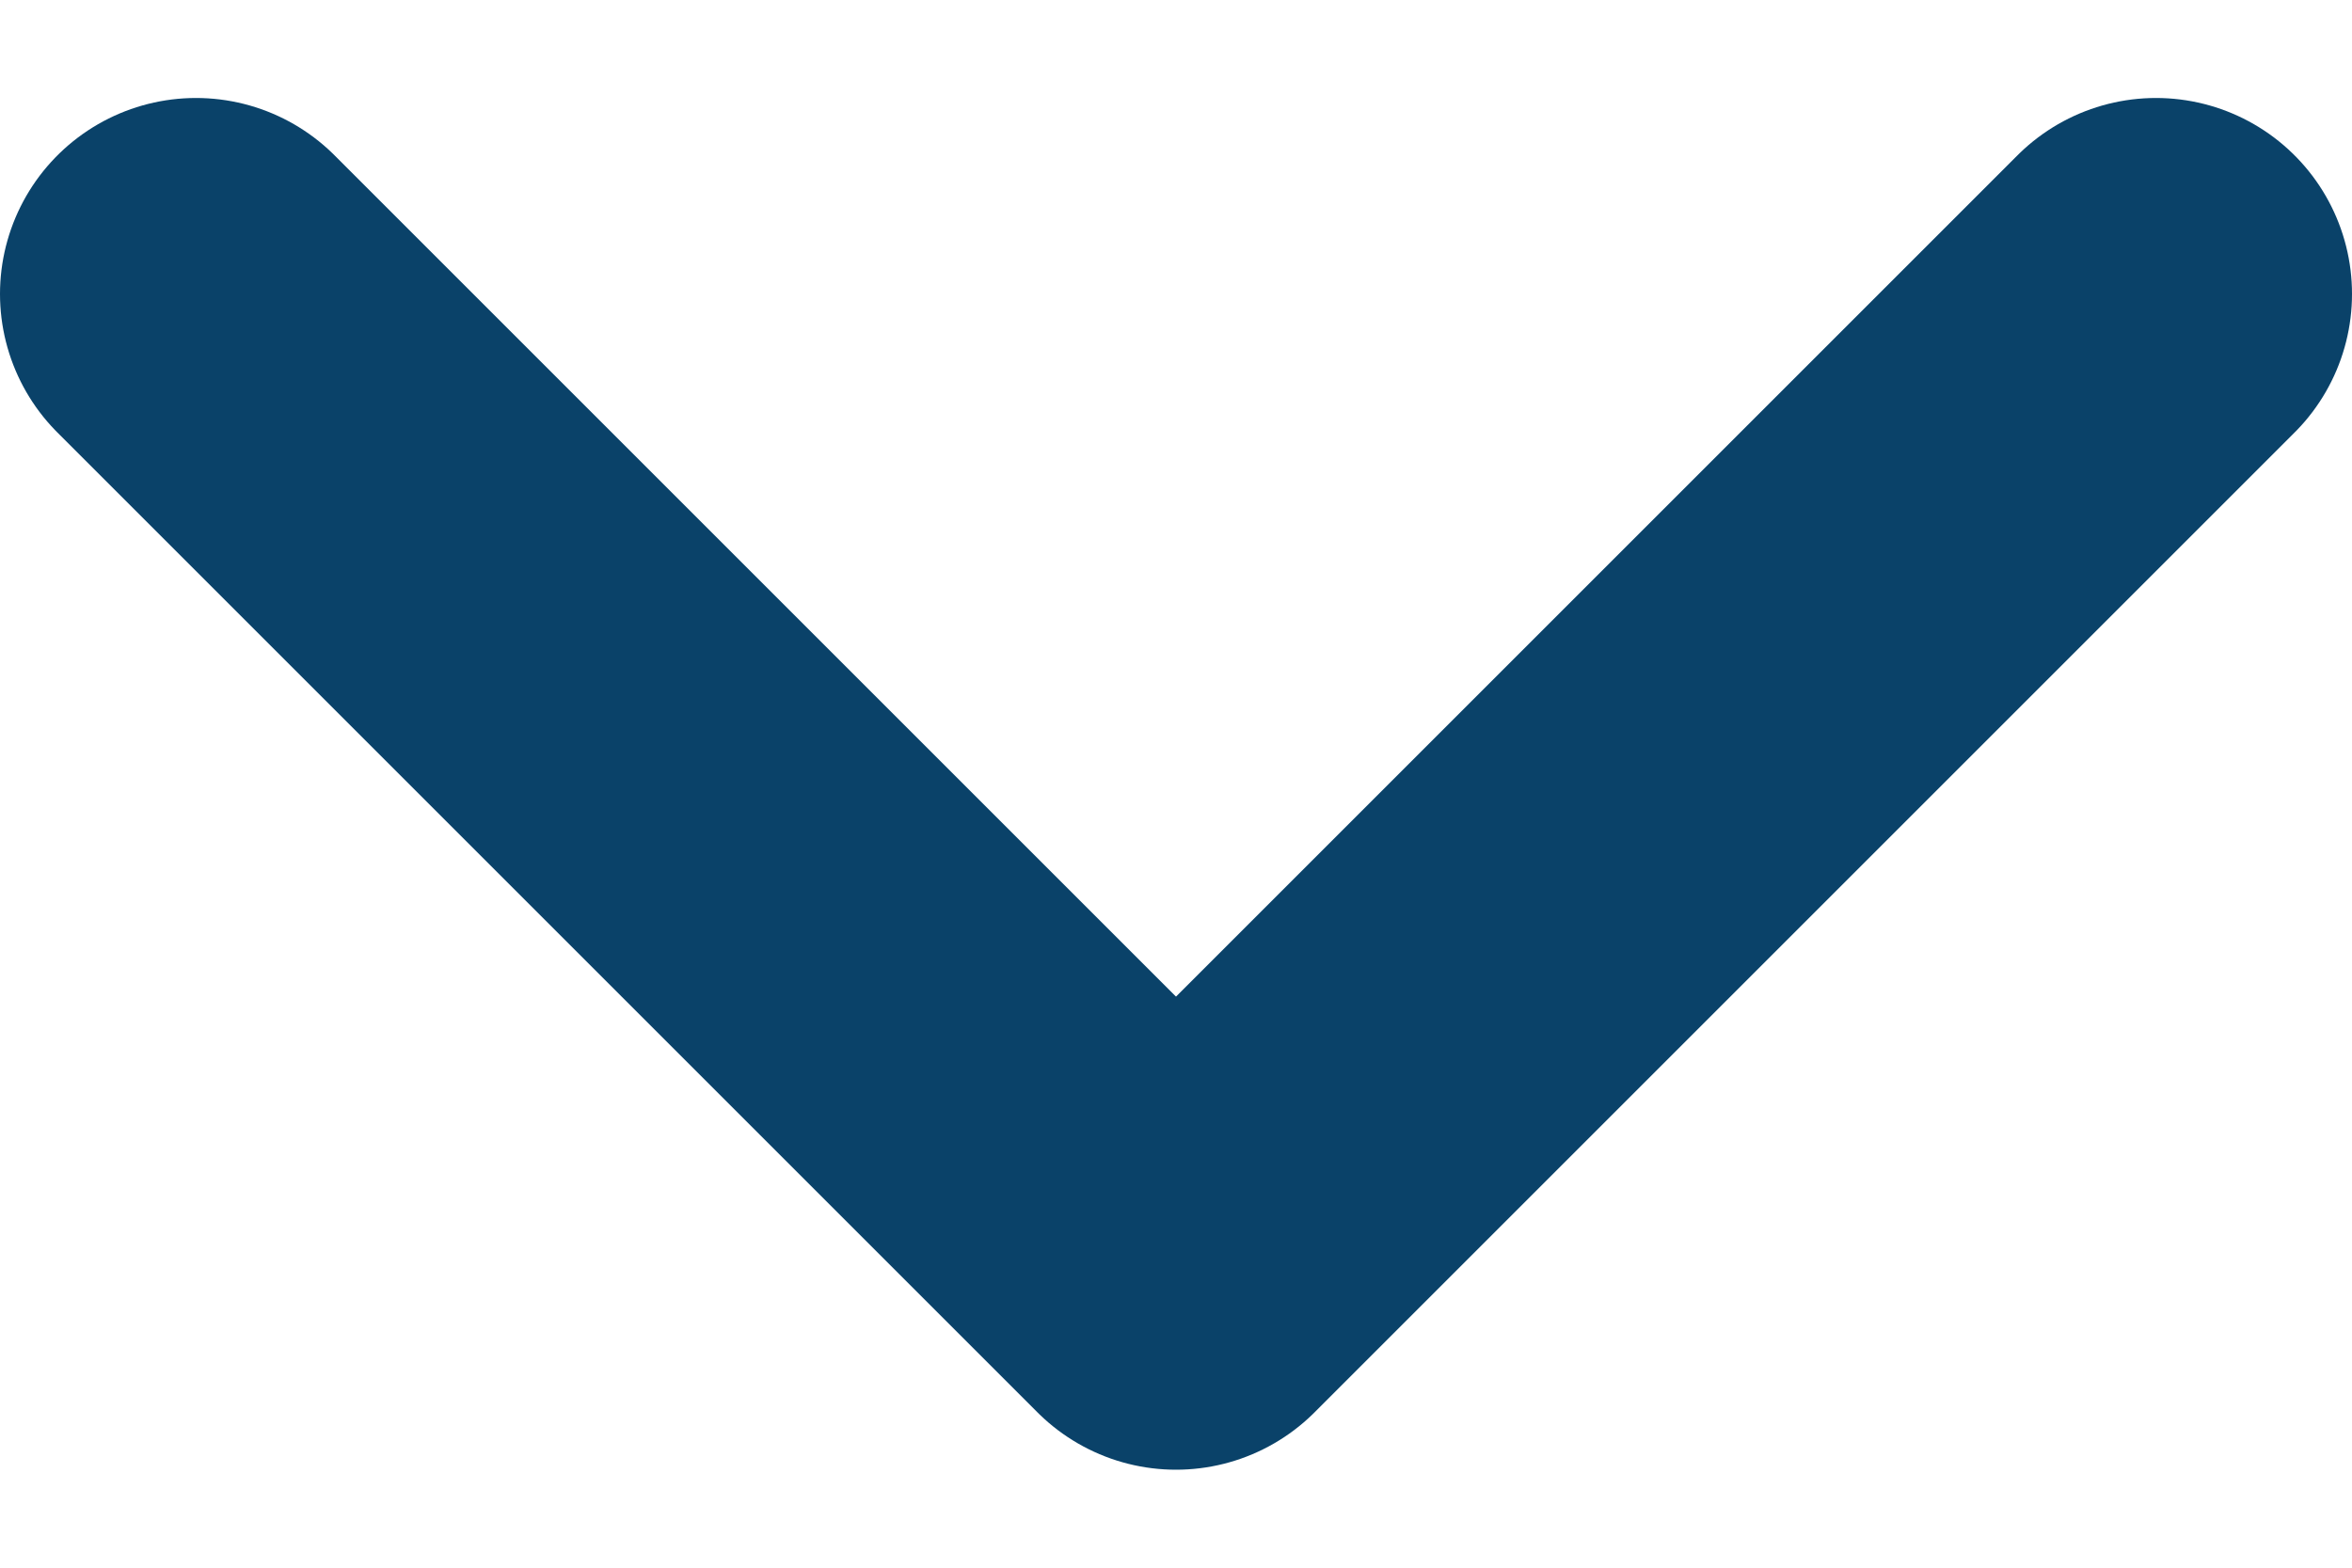
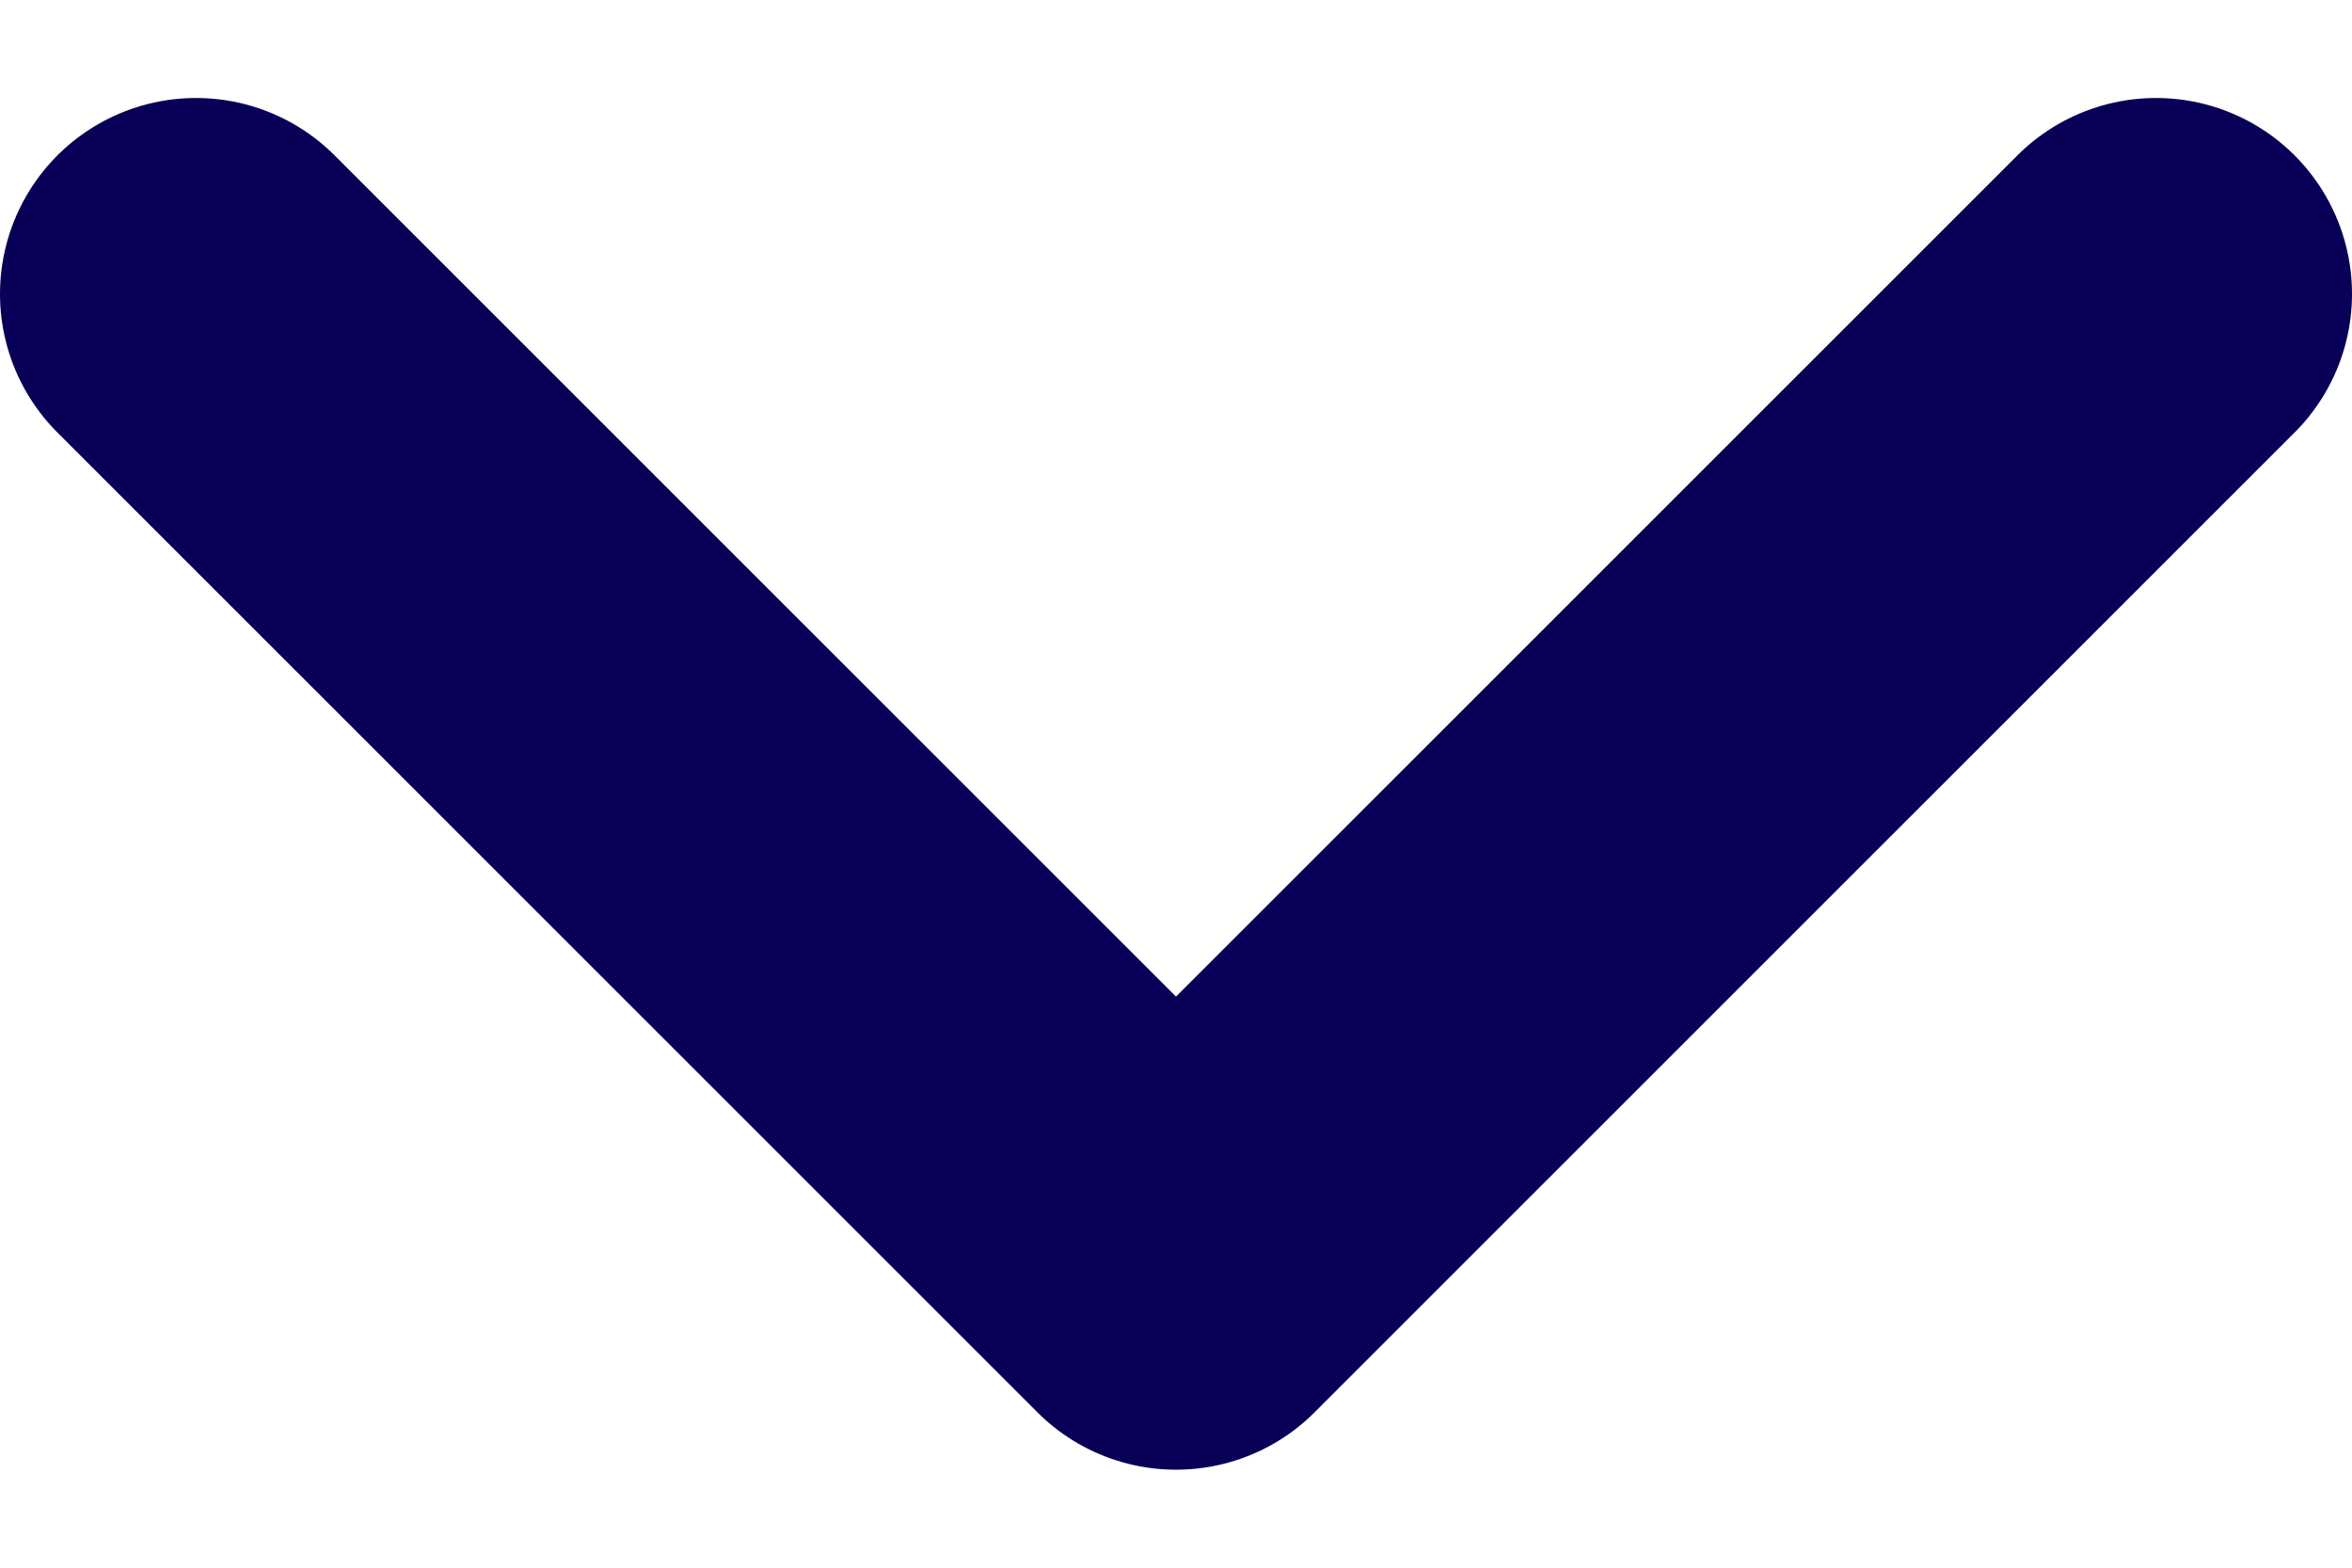
<svg xmlns="http://www.w3.org/2000/svg" width="12" height="8" viewBox="0 0 12 8" fill="none">
-   <path d="M11 1.5L6 6.5L1 1.5" stroke="#0A4269" stroke-width="2" stroke-linecap="round" stroke-linejoin="round" />
+   <path d="M11 1.5L6 6.5L1 1.5" stroke="#080056" stroke-width="2" stroke-linecap="round" stroke-linejoin="round" />
</svg>
